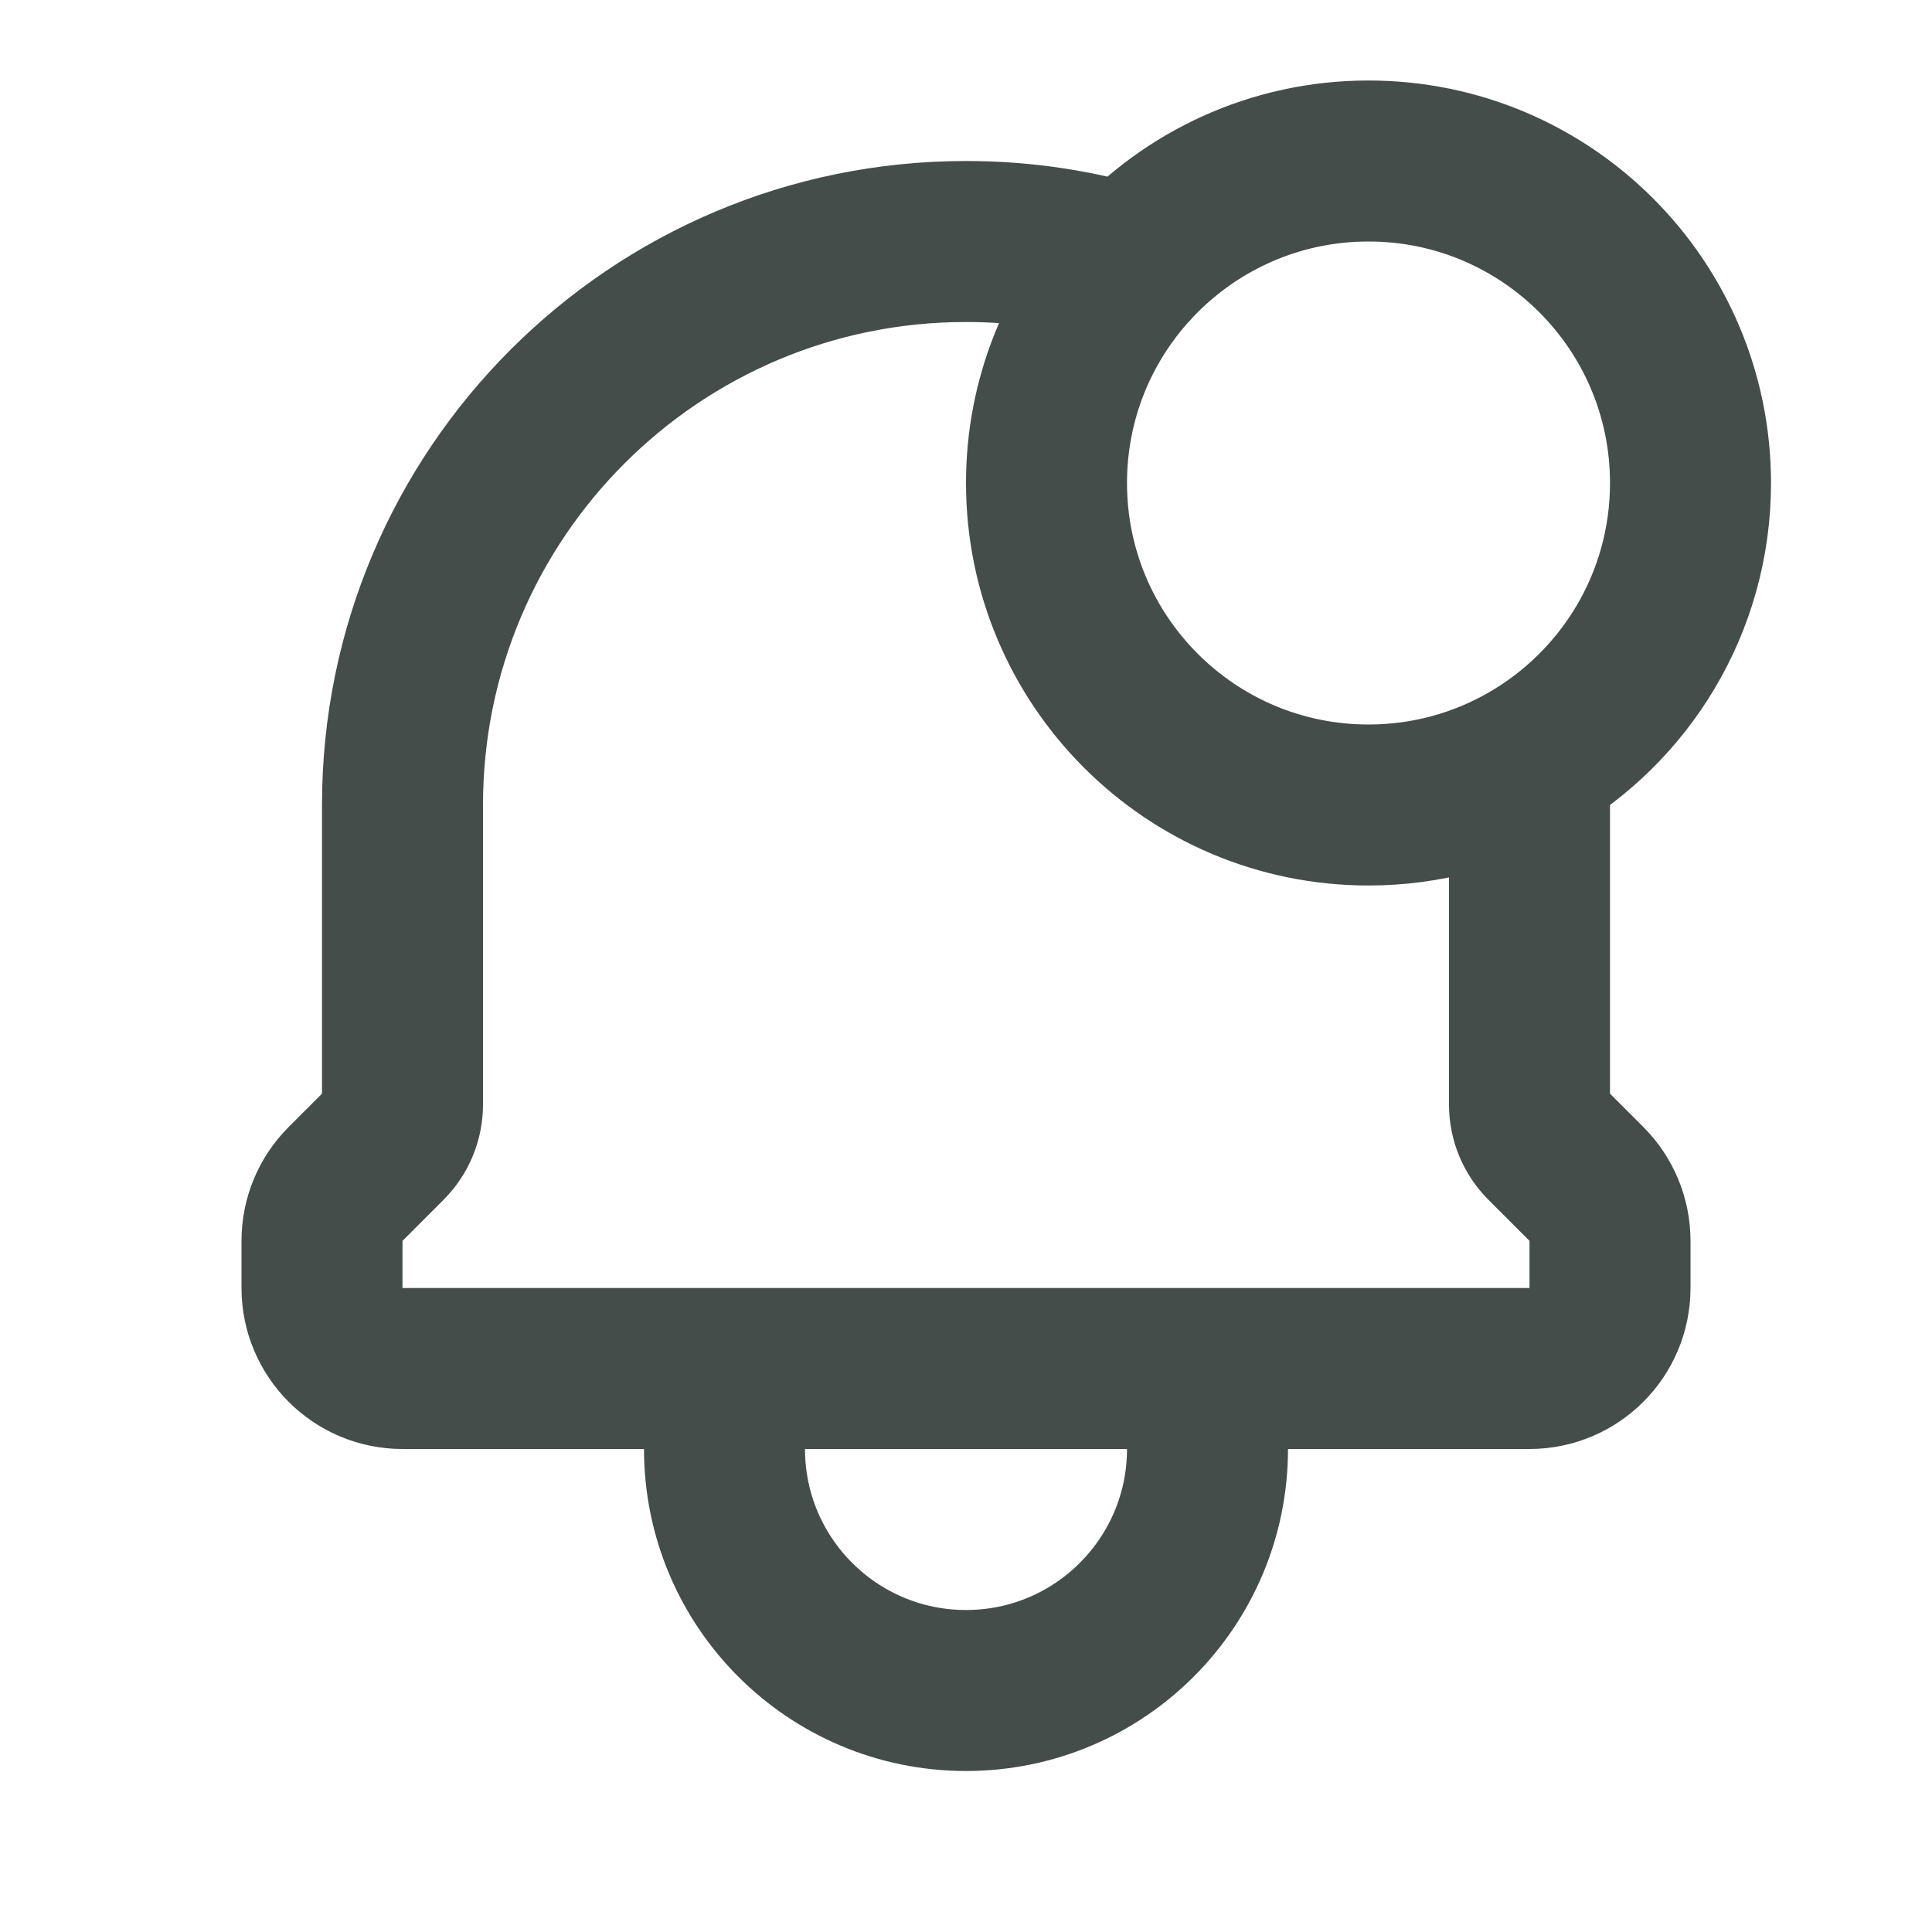
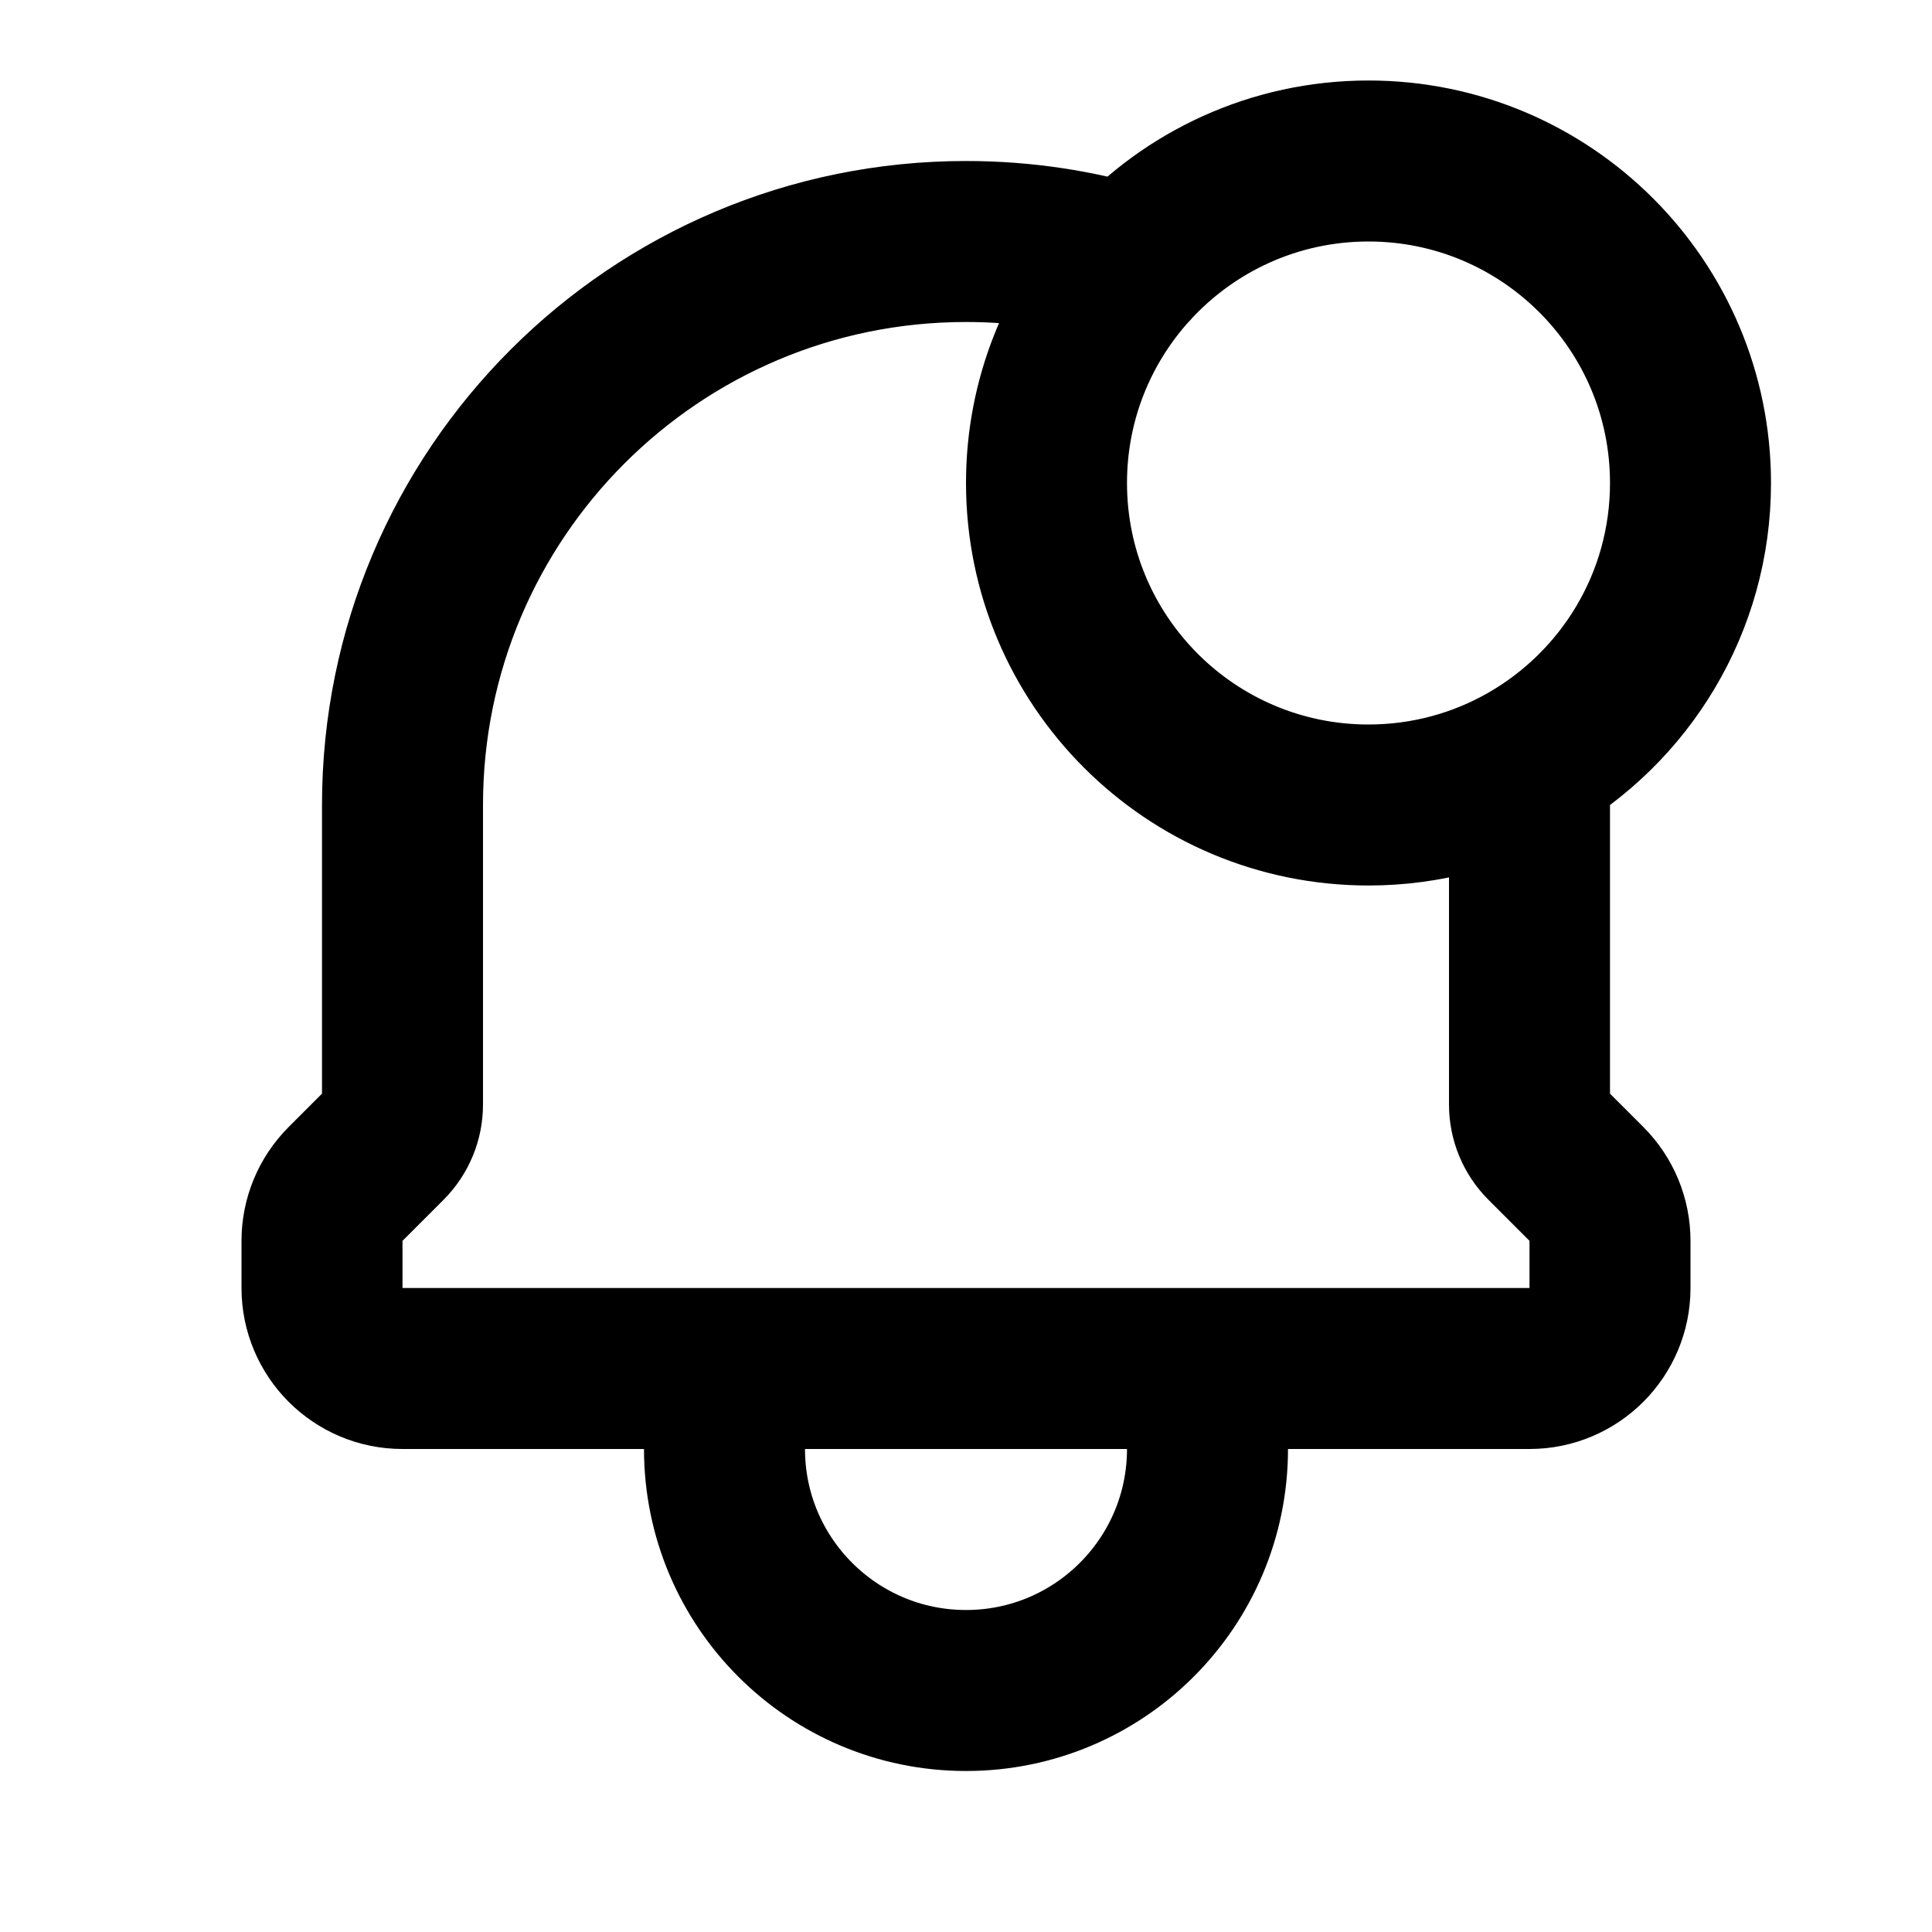
- <svg xmlns="http://www.w3.org/2000/svg" width="24" height="24" viewBox="0 0 24 24" fill="none">
-   <path d="M15 17V18C15 19.657 13.657 21 12 21C10.343 21 9 19.657 9 18V17M15 17L9 17M15 17H19C19.552 17 20 16.552 20 16V15.414C20 15.149 19.895 14.895 19.707 14.707L19.196 14.196C19.071 14.071 19 13.9 19 13.722V10C19 9.824 18.994 9.649 18.98 9.476M9 17L5 17C4.448 17 4 16.552 4 16V15.414C4 15.149 4.105 14.895 4.293 14.707L4.804 14.196C4.929 14.07 5 13.9 5 13.722V10C5 6.134 8.134 3 12 3C12.712 3 13.398 3.106 14.045 3.304M18.98 9.476C20.187 8.787 21 7.489 21 6C21 3.791 19.209 2 17 2C15.83 2 14.777 2.503 14.045 3.304M18.98 9.476C18.397 9.809 17.721 10 17 10C14.791 10 13 8.209 13 6C13 4.961 13.396 4.015 14.045 3.304M18.98 9.476C18.98 9.476 18.98 9.476 18.98 9.476ZM14.045 3.304C14.046 3.304 14.046 3.304 14.047 3.304" stroke="#444D4A" stroke-width="2" stroke-linecap="round" stroke-linejoin="round" />
+ <svg xmlns="http://www.w3.org/2000/svg" viewBox="0 0 24 24" fill="none">
+   <path d="M15 17V18C15 19.657 13.657 21 12 21C10.343 21 9 19.657 9 18V17M15 17L9 17M15 17H19C19.552 17 20 16.552 20 16V15.414C20 15.149 19.895 14.895 19.707 14.707L19.196 14.196C19.071 14.071 19 13.9 19 13.722V10C19 9.824 18.994 9.649 18.98 9.476M9 17L5 17C4.448 17 4 16.552 4 16V15.414C4 15.149 4.105 14.895 4.293 14.707L4.804 14.196C4.929 14.07 5 13.9 5 13.722V10C5 6.134 8.134 3 12 3C12.712 3 13.398 3.106 14.045 3.304M18.98 9.476C20.187 8.787 21 7.489 21 6C21 3.791 19.209 2 17 2C15.83 2 14.777 2.503 14.045 3.304M18.98 9.476C18.397 9.809 17.721 10 17 10C14.791 10 13 8.209 13 6C13 4.961 13.396 4.015 14.045 3.304M18.98 9.476C18.98 9.476 18.98 9.476 18.98 9.476ZM14.045 3.304C14.046 3.304 14.046 3.304 14.047 3.304" stroke="currentColor" stroke-width="2" stroke-linecap="round" stroke-linejoin="round" />
</svg>
